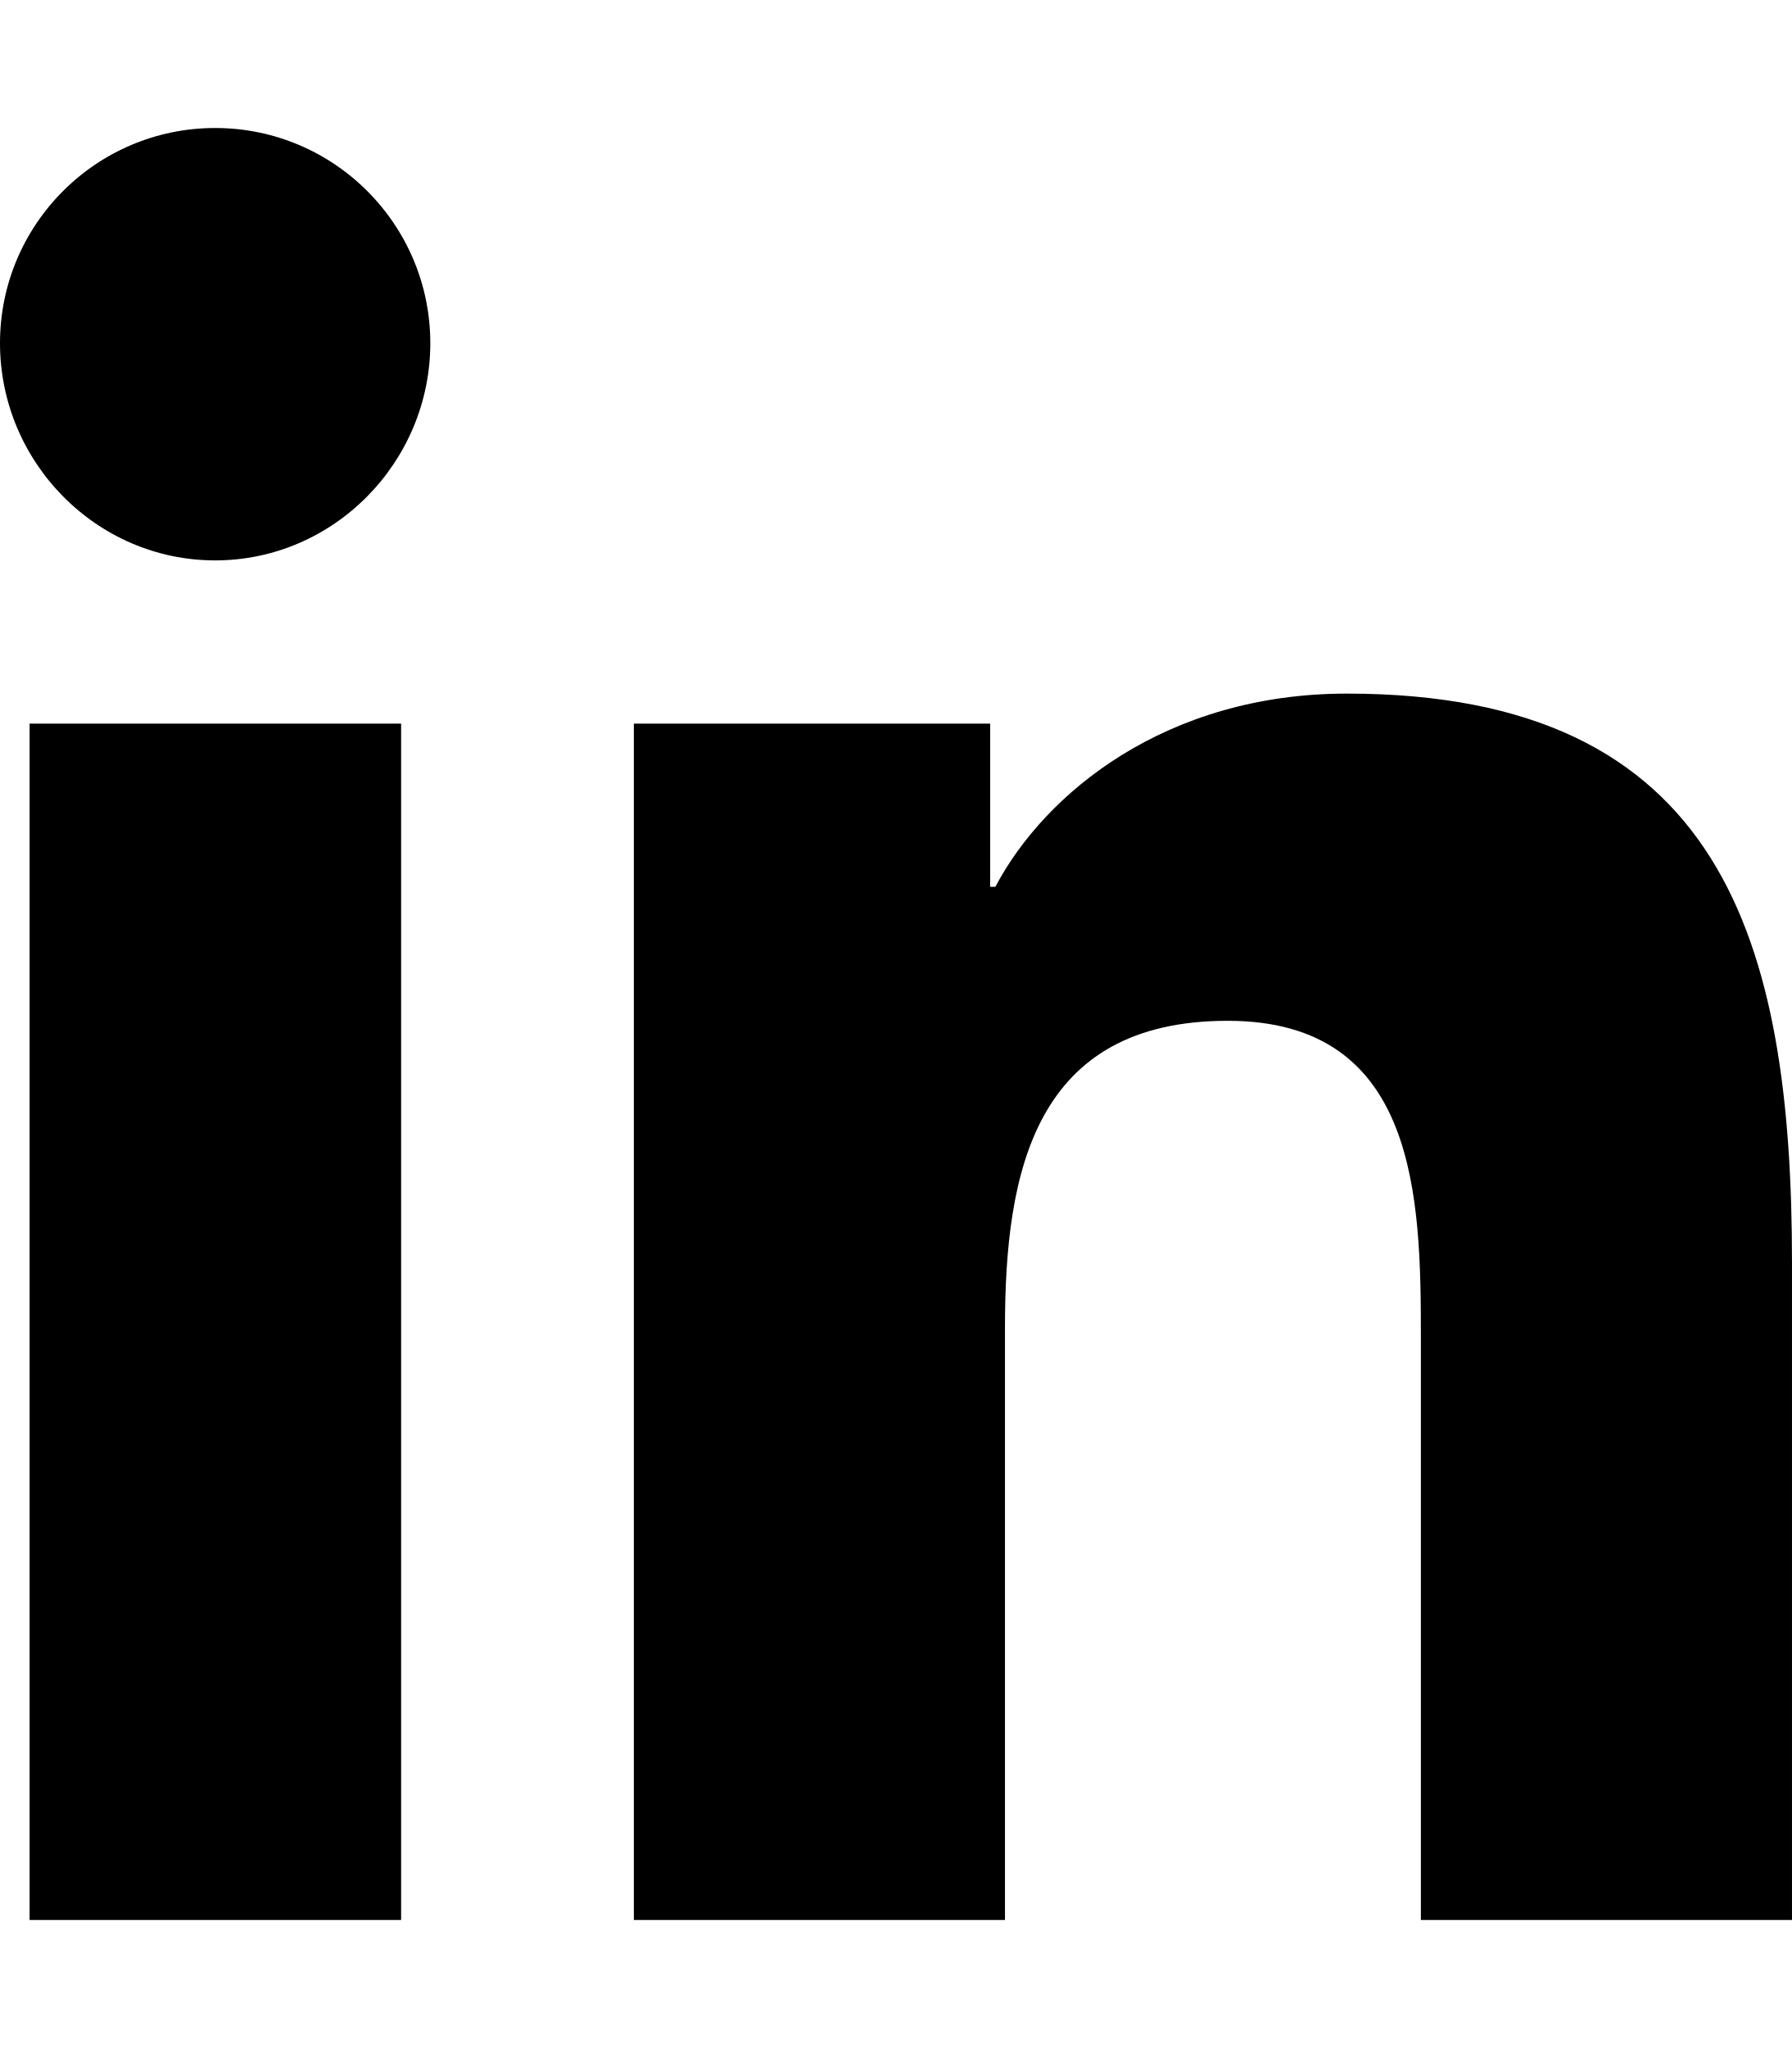
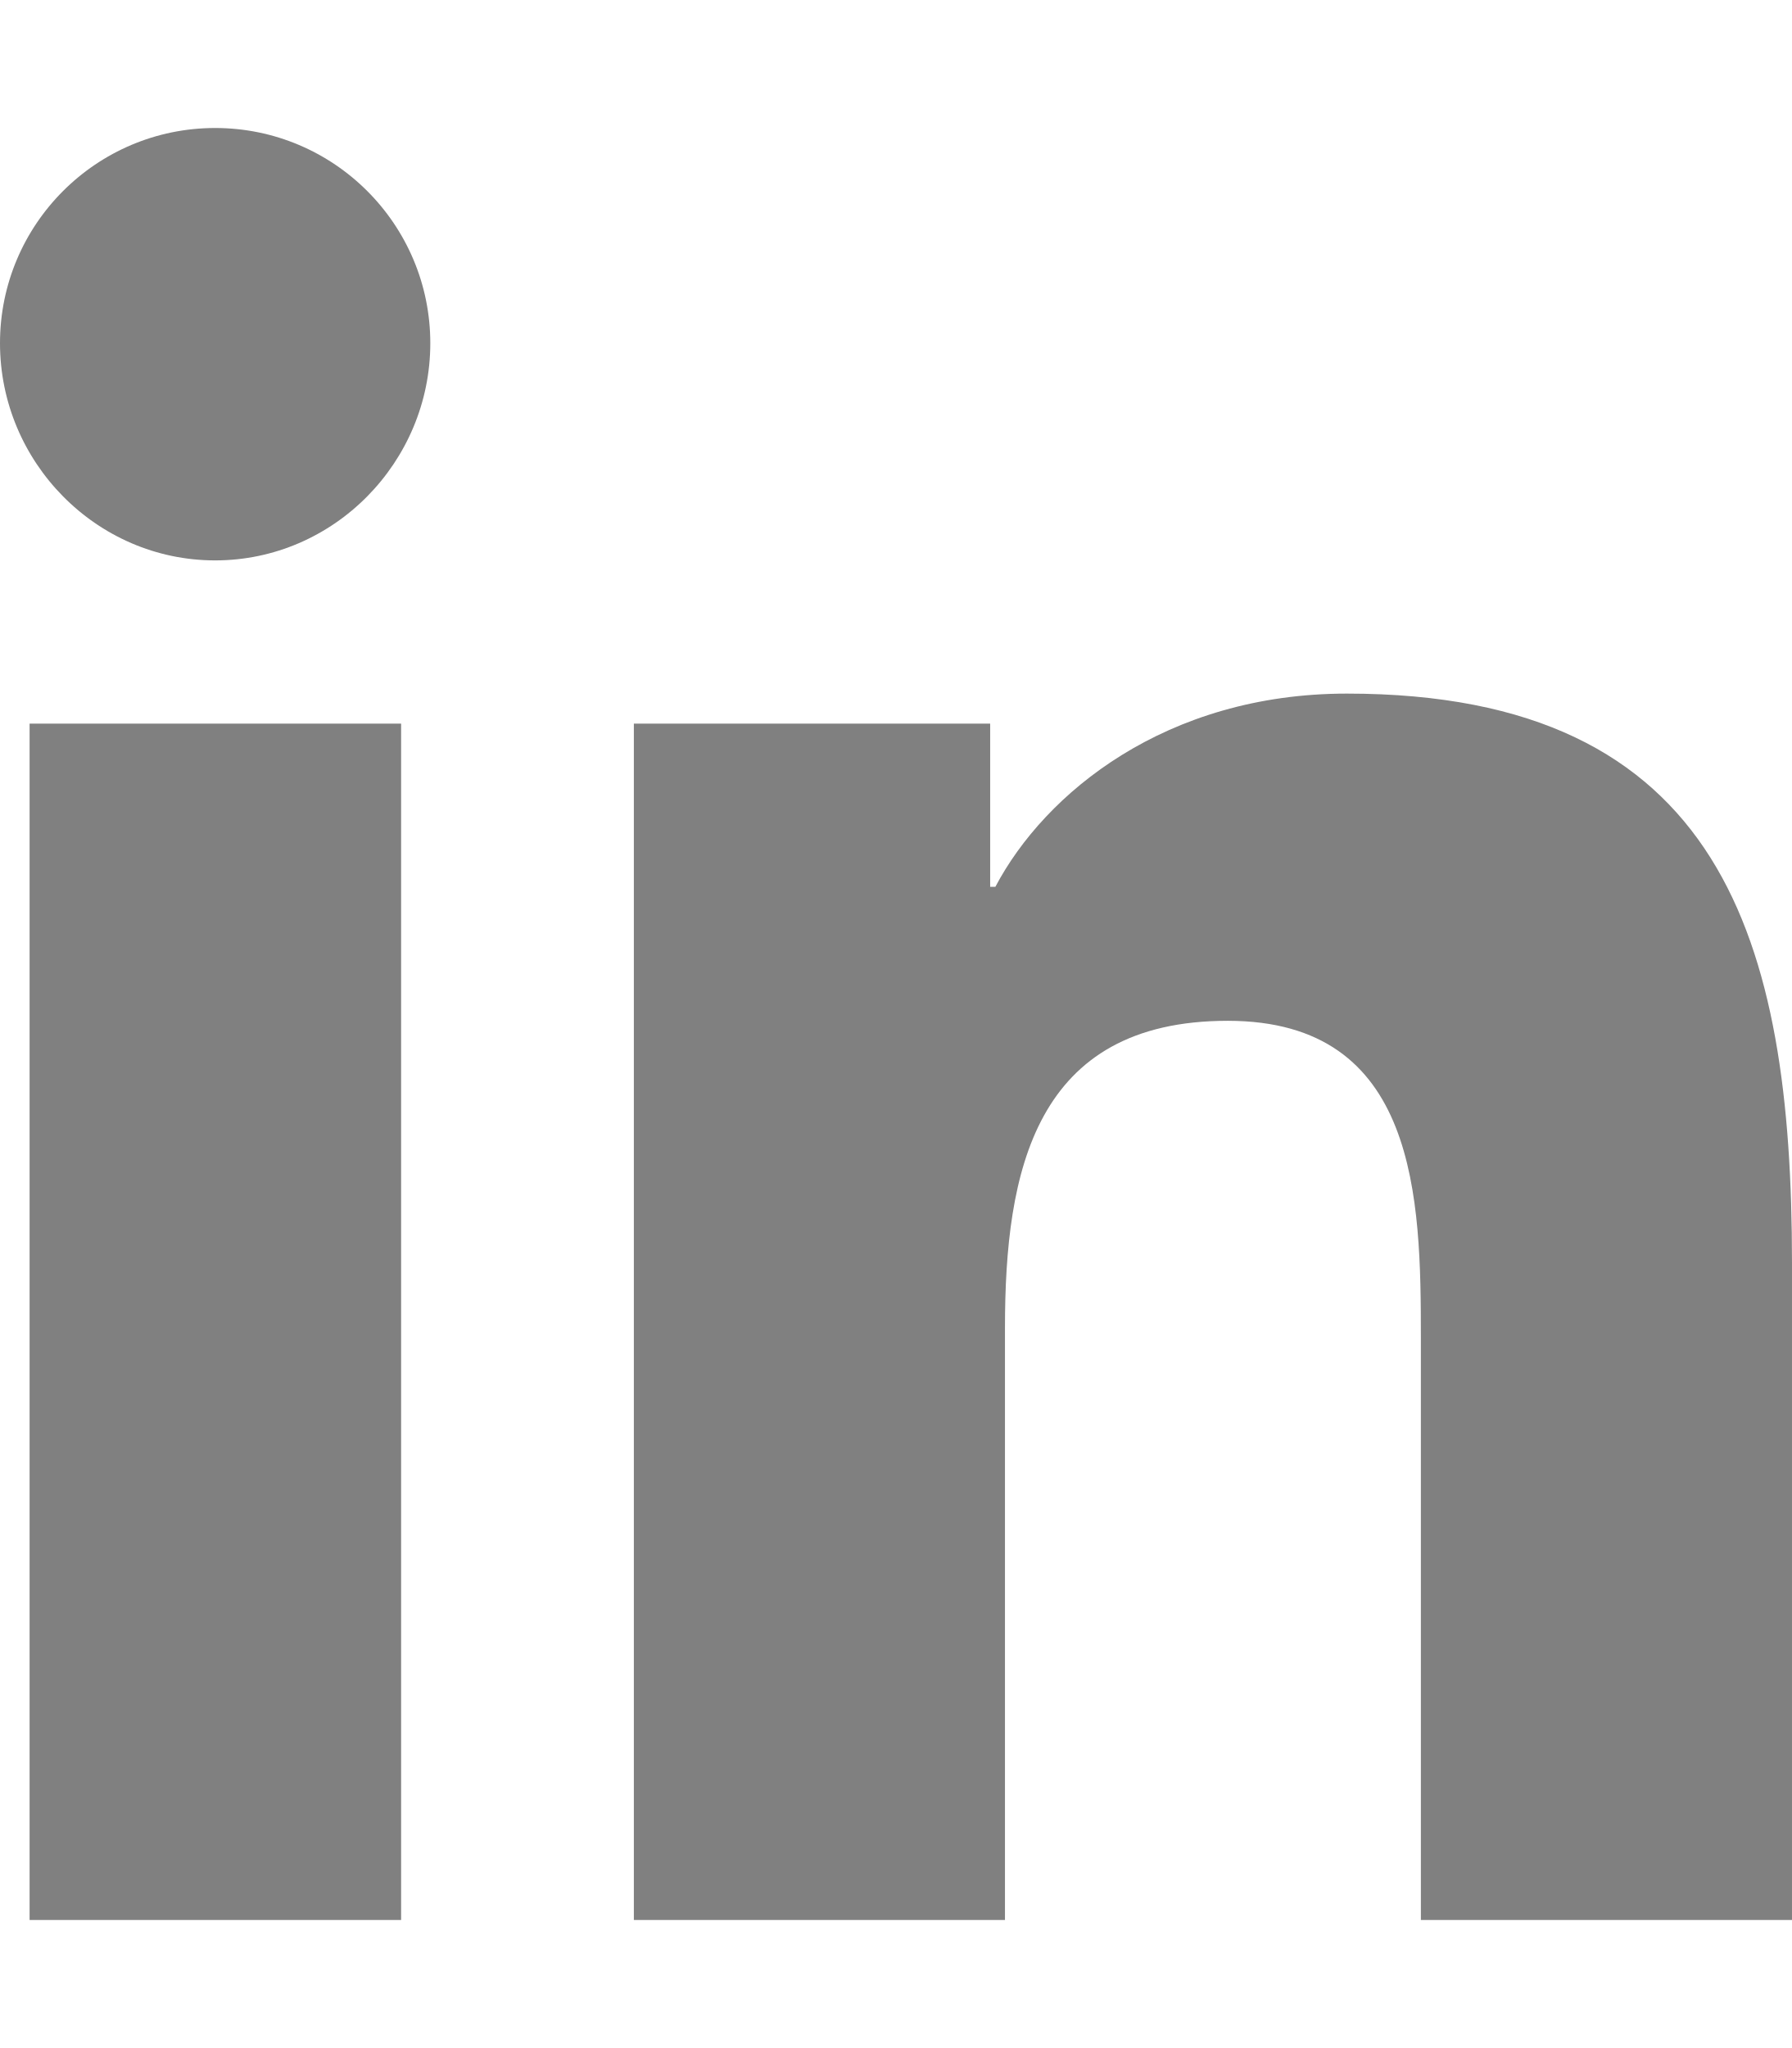
<svg xmlns="http://www.w3.org/2000/svg" viewBox="0 0 448 512">
-   <path d="M100.3 480H7.4V180.9h92.9V480zM53.8 140.1C24.1 140.1 0 115.5 0 85.8 0 56.1 24.1 32 53.8 32c29.7 0 53.8 24.1 53.8 53.8 0 29.7-24.1 54.3-53.8 54.3zM448 480h-92.7V334.4c0-34.7-.7-79.2-48.3-79.2-48.3 0-55.7 37.7-55.7 76.7V480h-92.8V180.9h89.1v40.8h1.3c12.4-23.5 42.7-48.3 87.9-48.3 94 0 111.3 61.9 111.3 142.3V480z" />
+   <path fill="#808080" d="M100.3 480H7.4V180.9h92.9V480zM53.8 140.1C24.1 140.1 0 115.5 0 85.8 0 56.1 24.1 32 53.8 32c29.7 0 53.8 24.1 53.8 53.8 0 29.7-24.1 54.3-53.8 54.3zM448 480h-92.7V334.4c0-34.7-.7-79.2-48.3-79.2-48.3 0-55.7 37.7-55.7 76.7V480h-92.8V180.9h89.1v40.8h1.3c12.4-23.5 42.7-48.3 87.9-48.3 94 0 111.3 61.9 111.3 142.3V480z" />
</svg>
